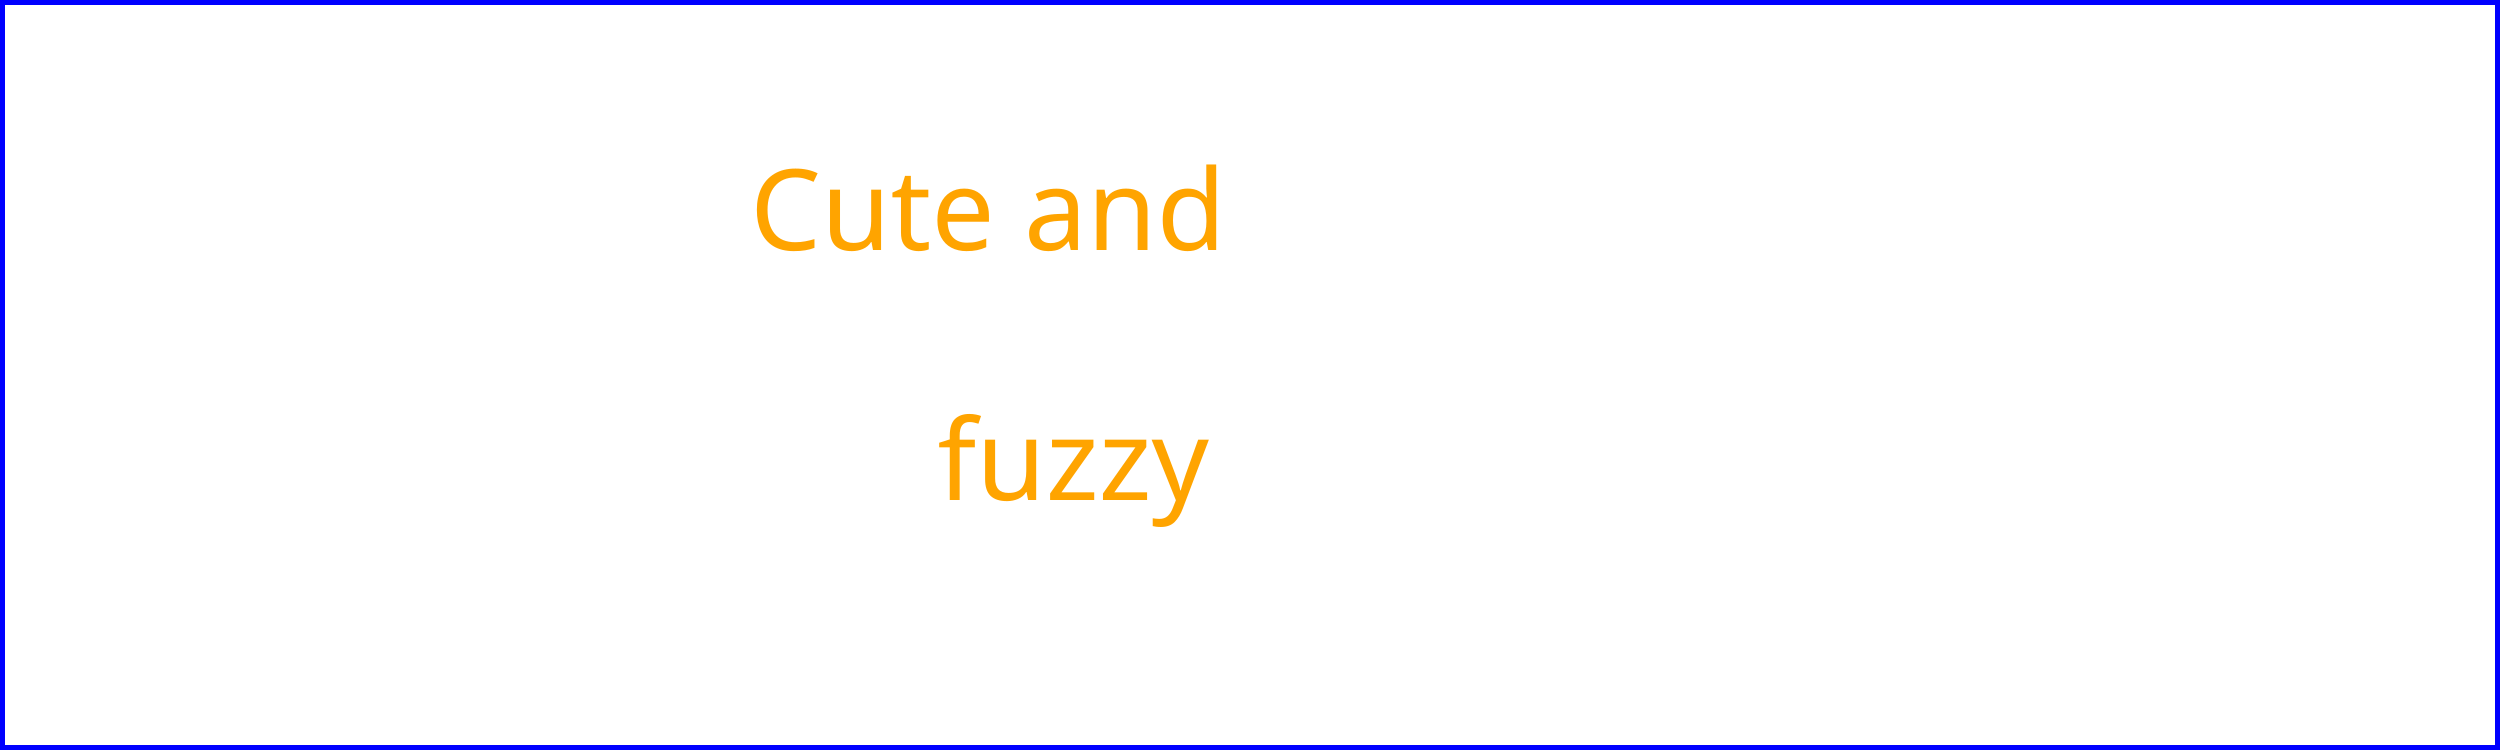
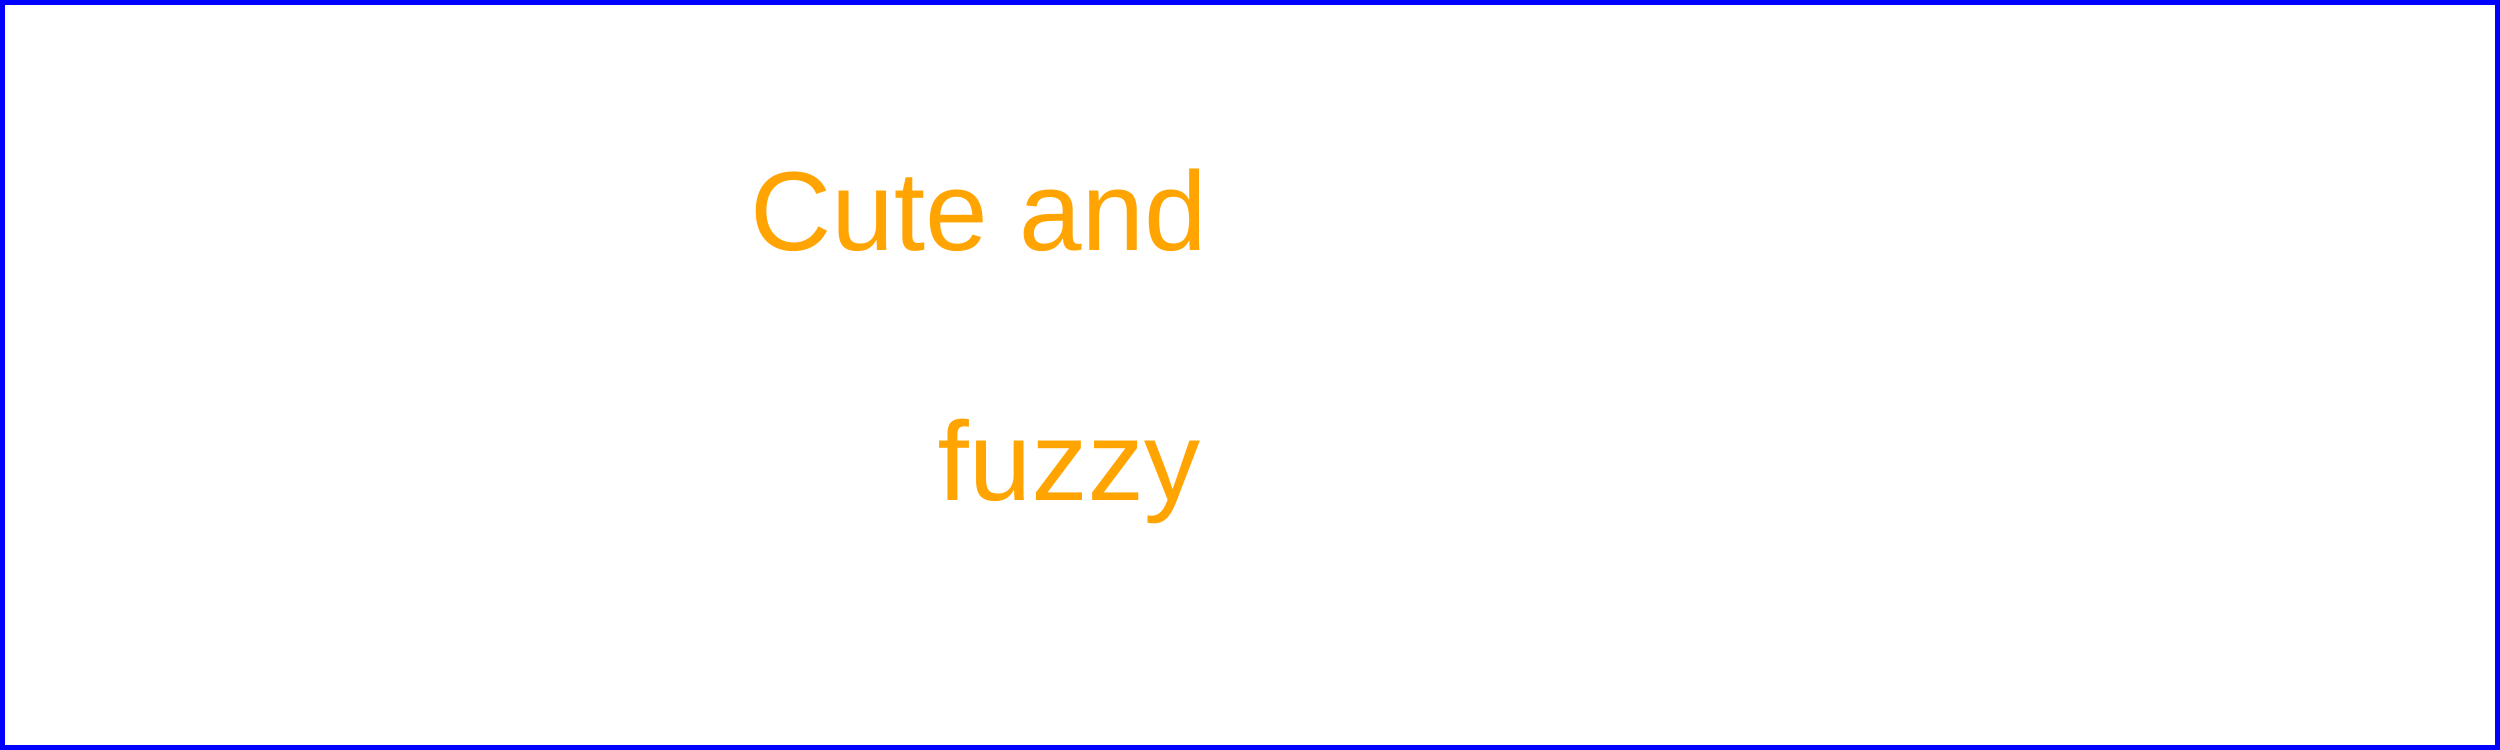
<svg xmlns="http://www.w3.org/2000/svg" width="10cm" height="3cm" viewBox="0 0 1000 300" version="1.1">
-   <g font-family="Verdana" font-size="45">
+   <g font-family="Liberation Sans" font-size="45">
    <text fill="rgb(255,164,0)">
      <tspan x="300 350 400 450 500 550 600 650" y="100">
        Cute and
      </tspan>
      <tspan x="375 425 475 525 575" y="200">
         fuzzy
      </tspan>
    </text>
  </g>
  <rect x="1" y="1" width="998" height="298" fill="none" stroke="blue" stroke-width="2" />
</svg>
